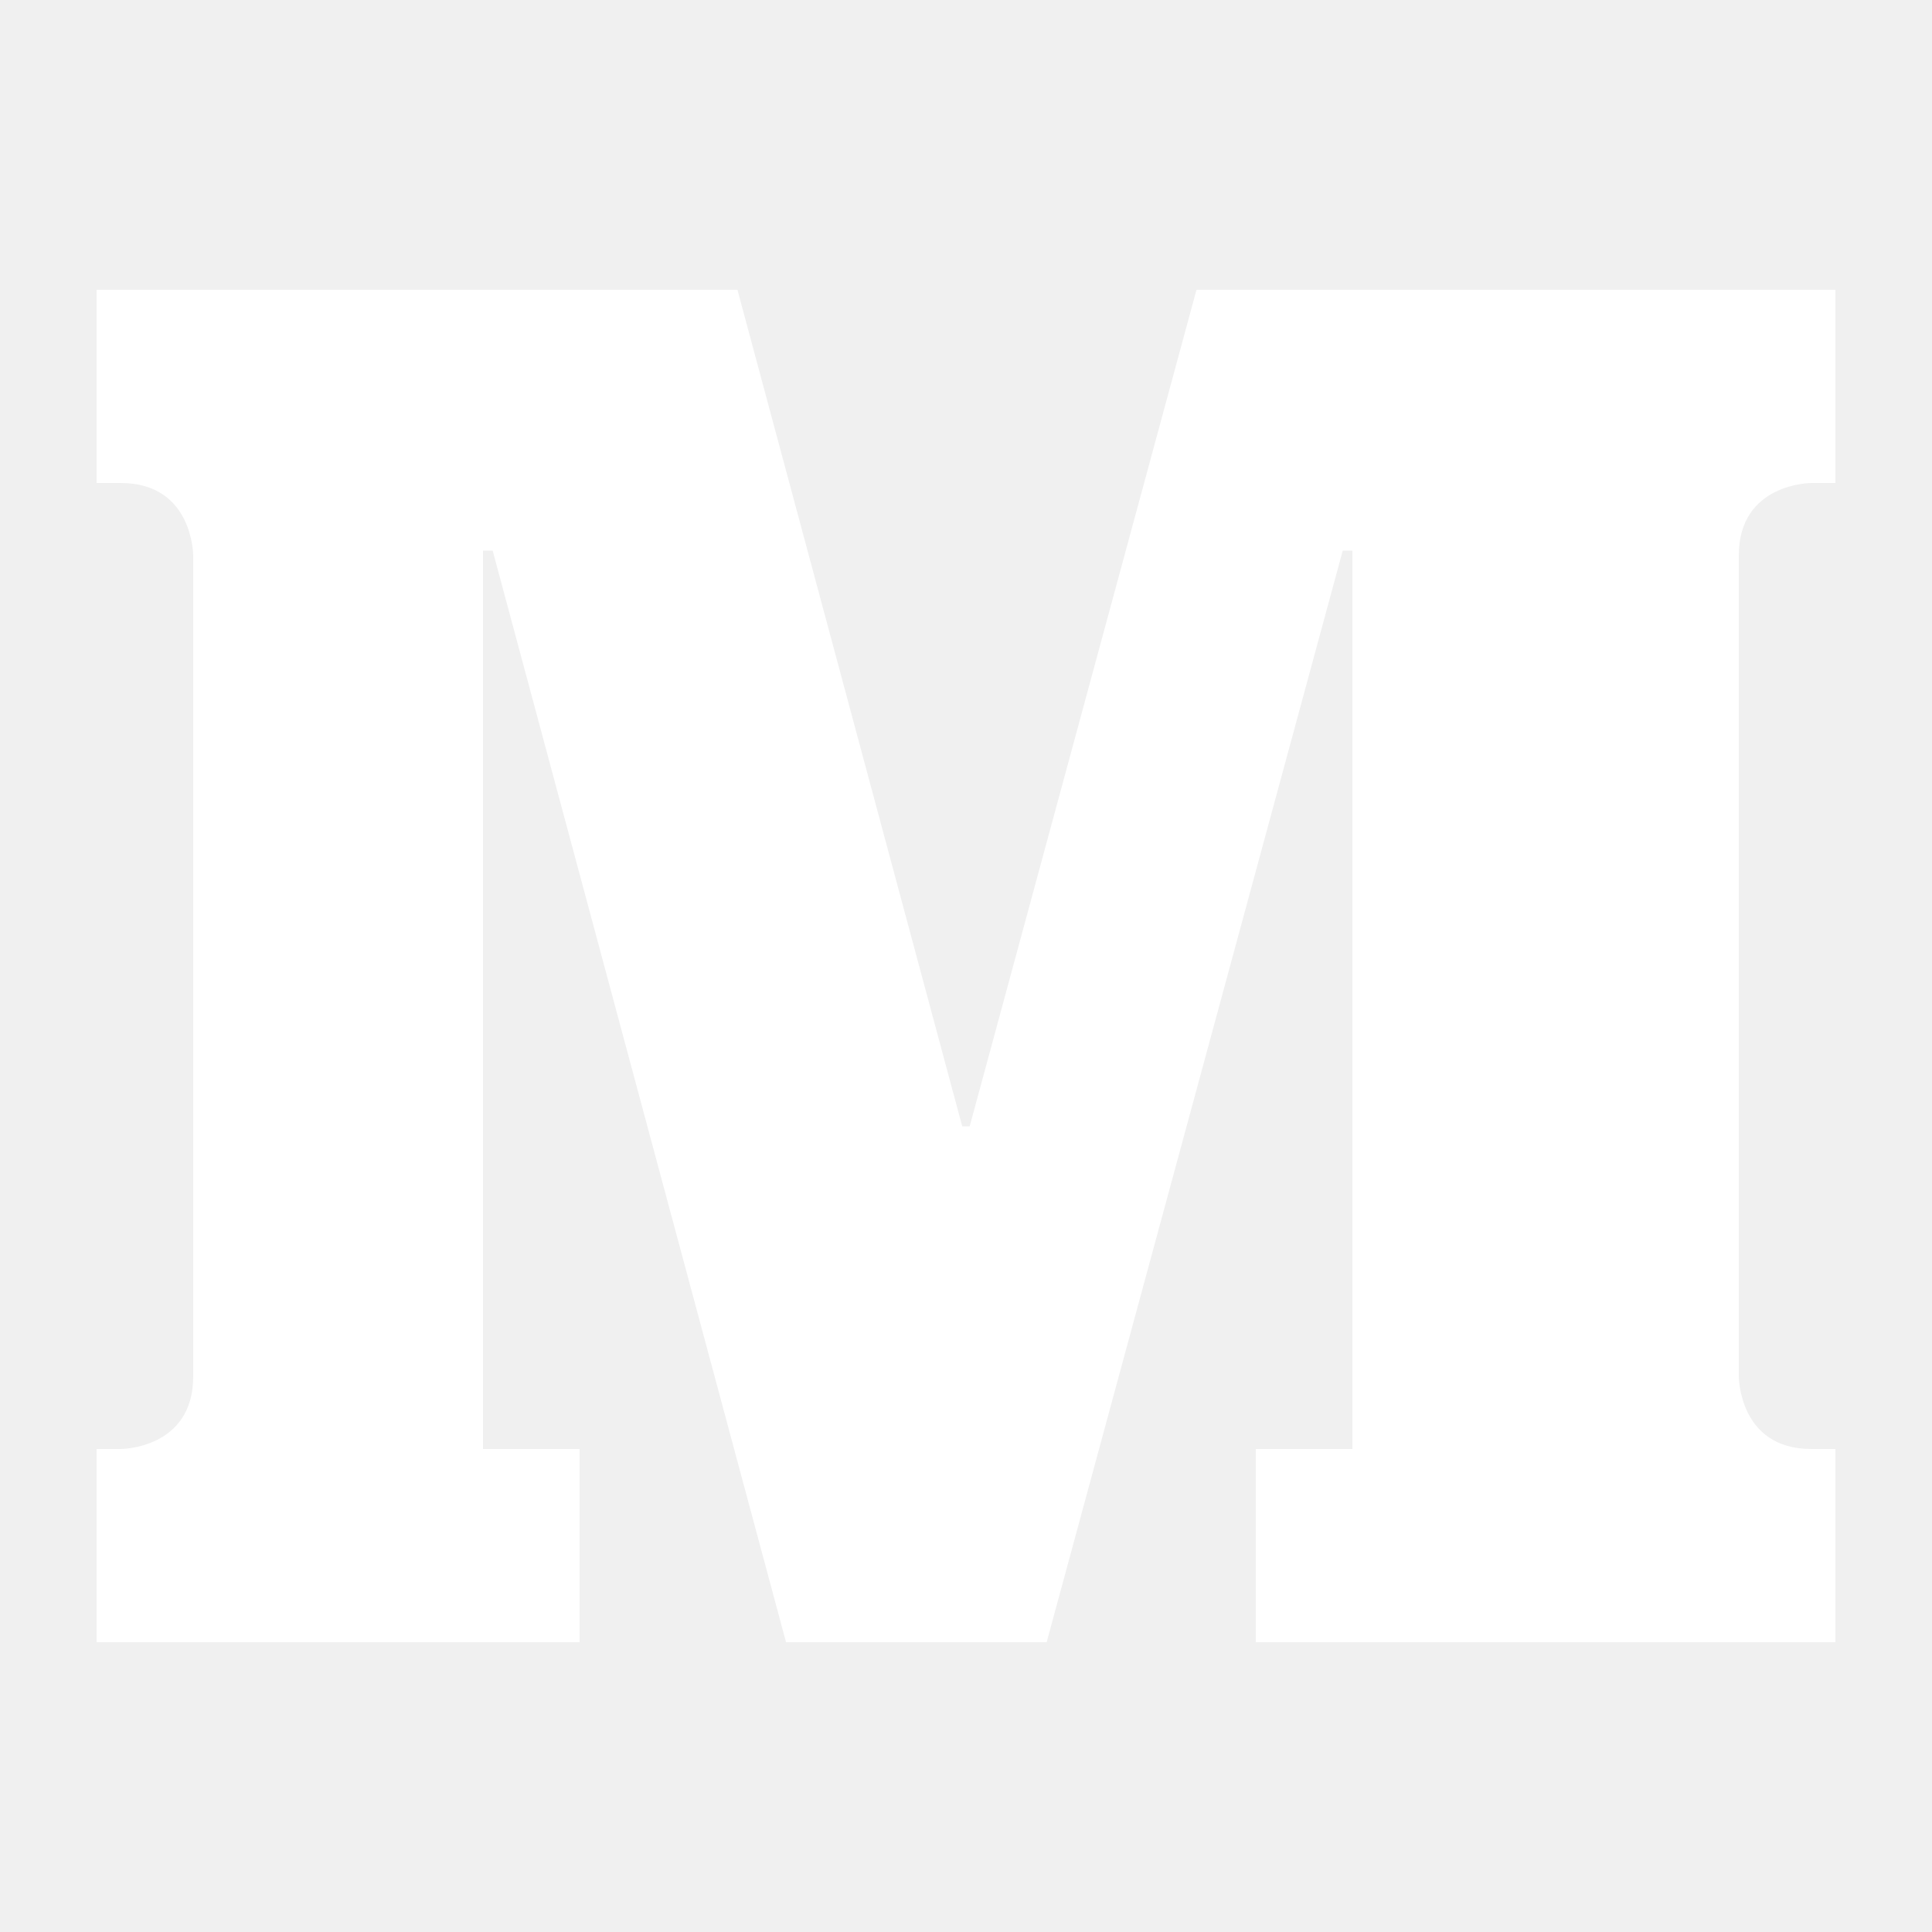
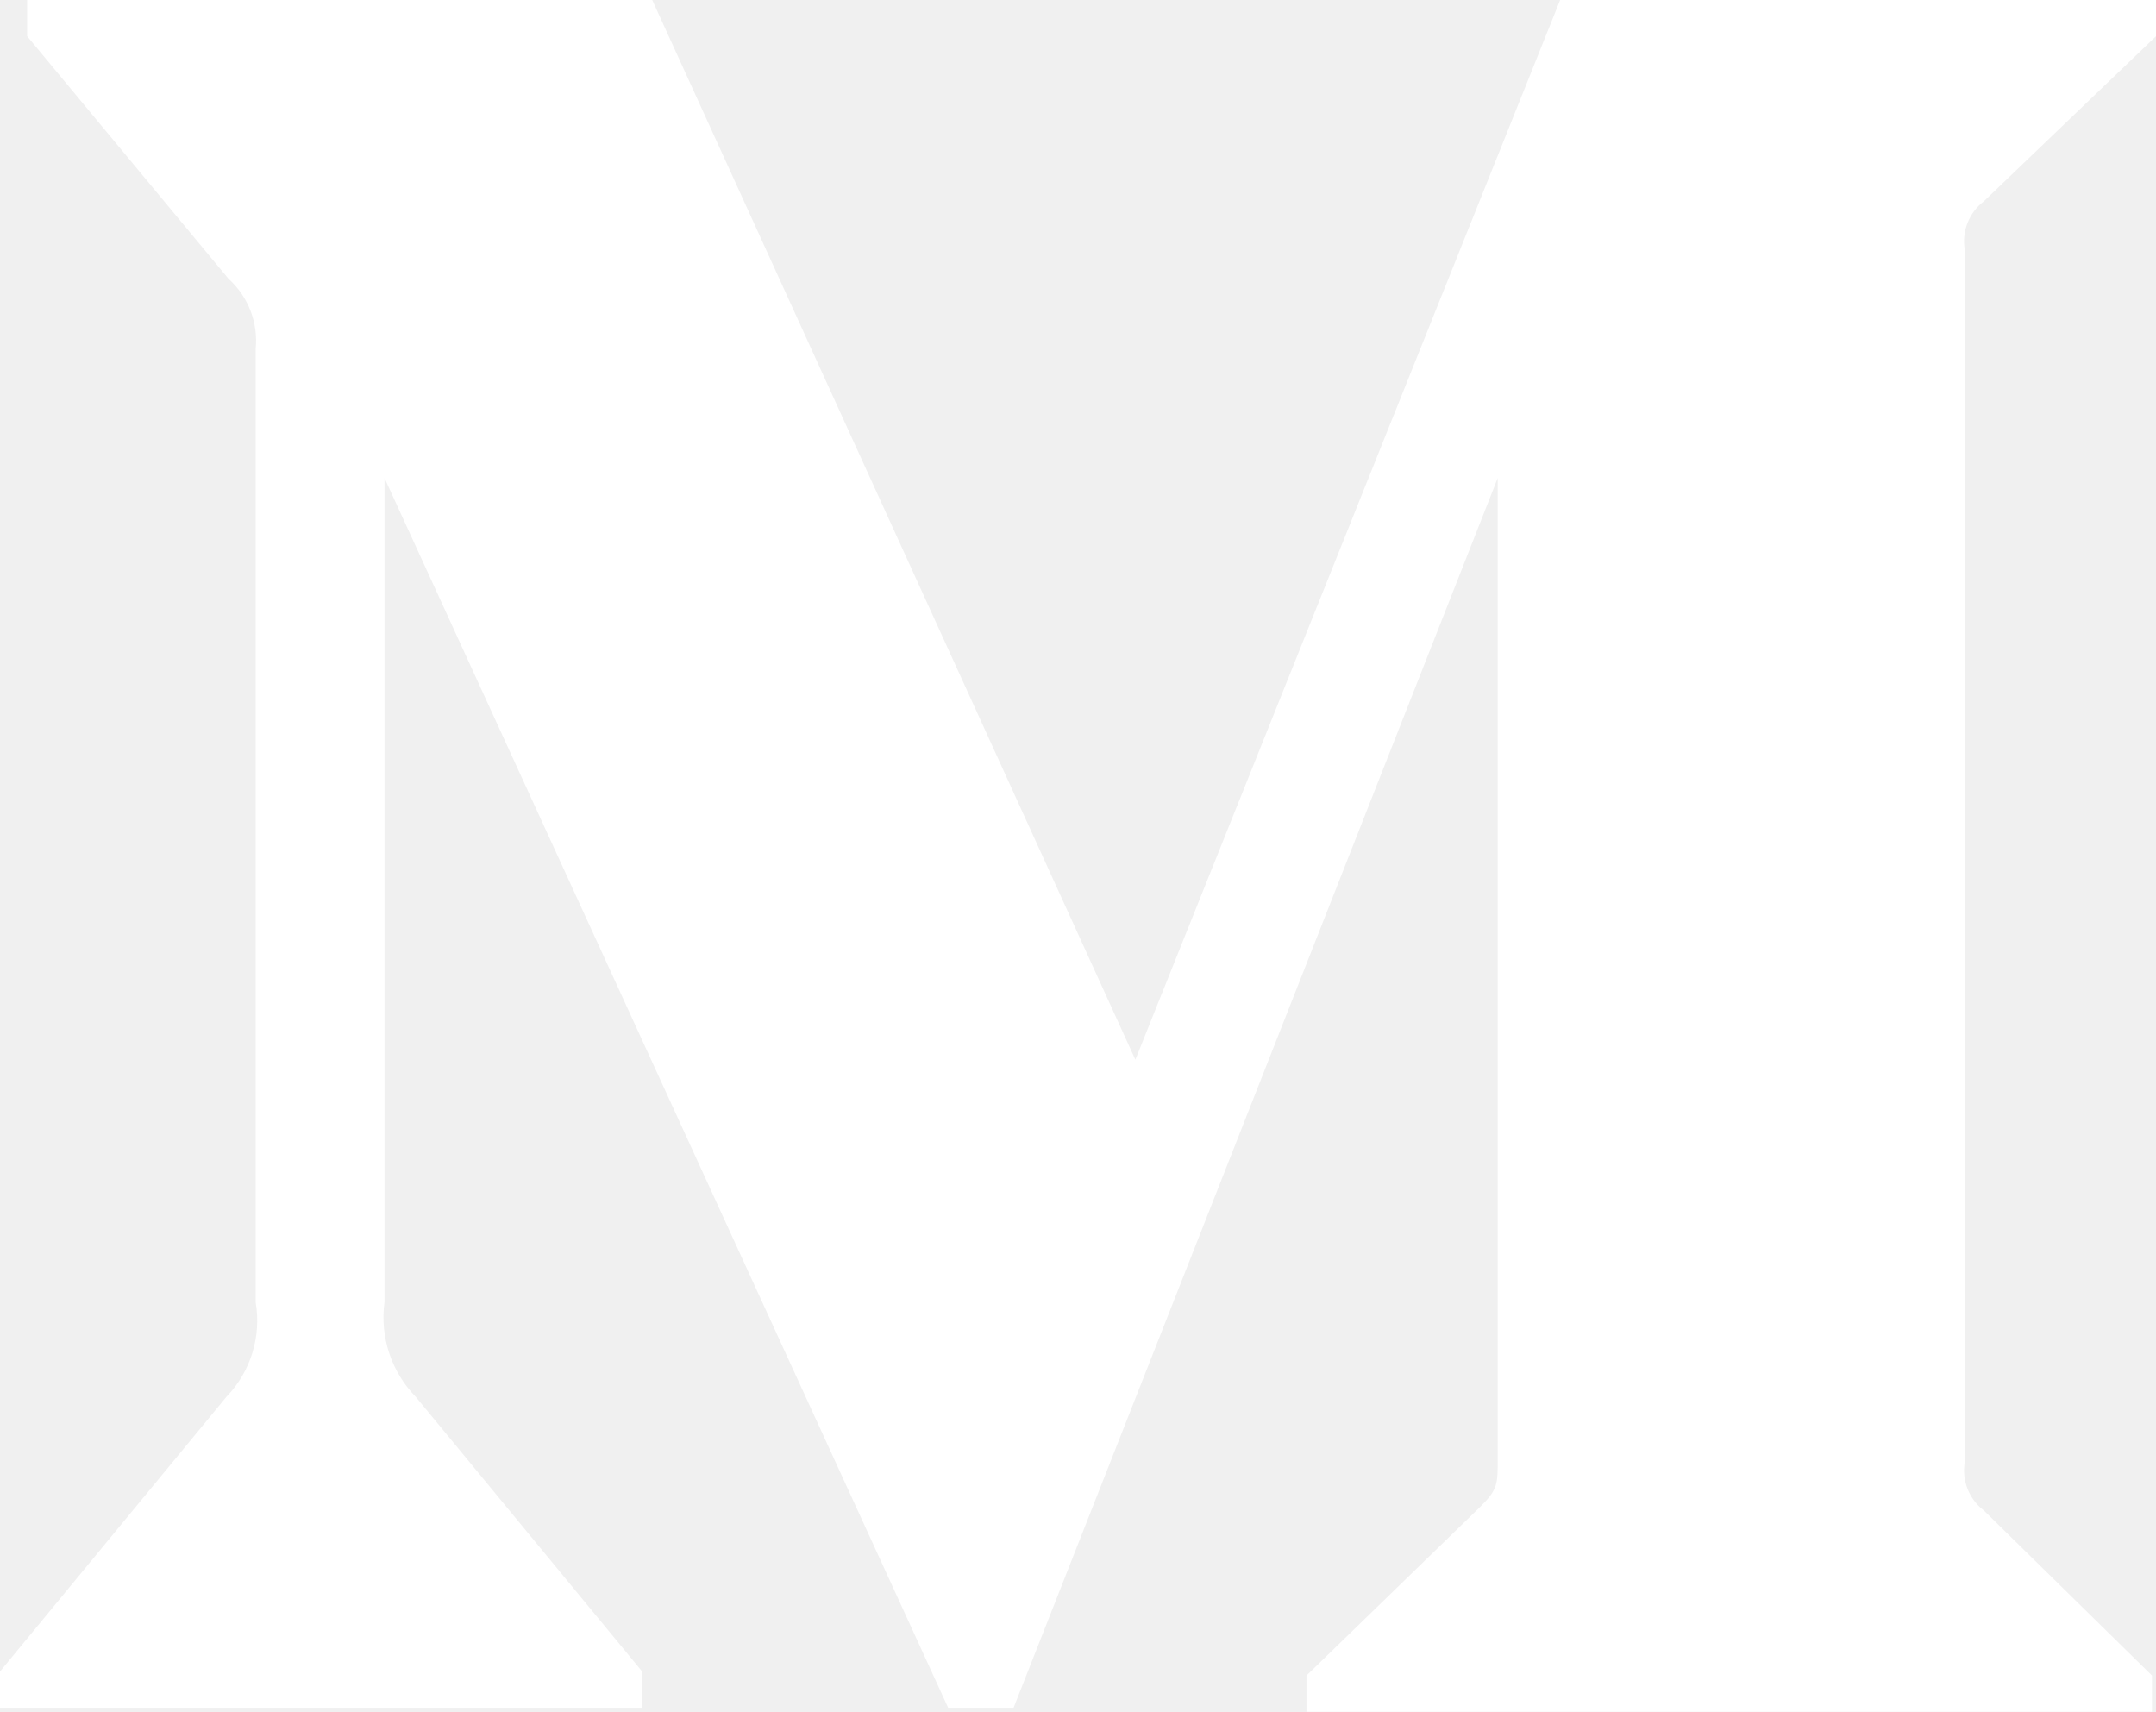
- <svg xmlns="http://www.w3.org/2000/svg" viewBox="0 0 20 20">
-   <path fill="#FFF" d="M18.75 5S18 5 18 5.75v8.5s0 .75.75.75H19v2h-6v-2h1V5.7h-.1L10.835 17H8.137L5.1 5.7H5V15h1v2H1v-2h.25S2 15 2 14.25v-8.5S2 5 1.25 5H1V3h6.634l2.327 8.66h.077L12.386 3H19v2h-.25z" />
+ <svg xmlns="http://www.w3.org/2000/svg" width="131" height="104">
+   <path d="M15.534 21.216a5.074 5.074 0 0 0-1.651-4.28L1.65 2.2V0h37.98l29.355 64.381L94.795 0H131v2.201l-10.458 10.027a3.057 3.057 0 0 0-1.162 2.935v73.674a3.057 3.057 0 0 0 1.162 2.935l10.213 10.027V104H79.383v-2.201l10.58-10.272c1.04-1.04 1.04-1.345 1.04-2.934V29.042l-29.417 74.713H57.61L23.362 29.042v50.074a6.908 6.908 0 0 0 1.896 5.747l13.76 16.691v2.201H0v-2.2l13.76-16.692a6.663 6.663 0 0 0 1.774-5.747v-57.9z" fill="#FFF" />
</svg>
